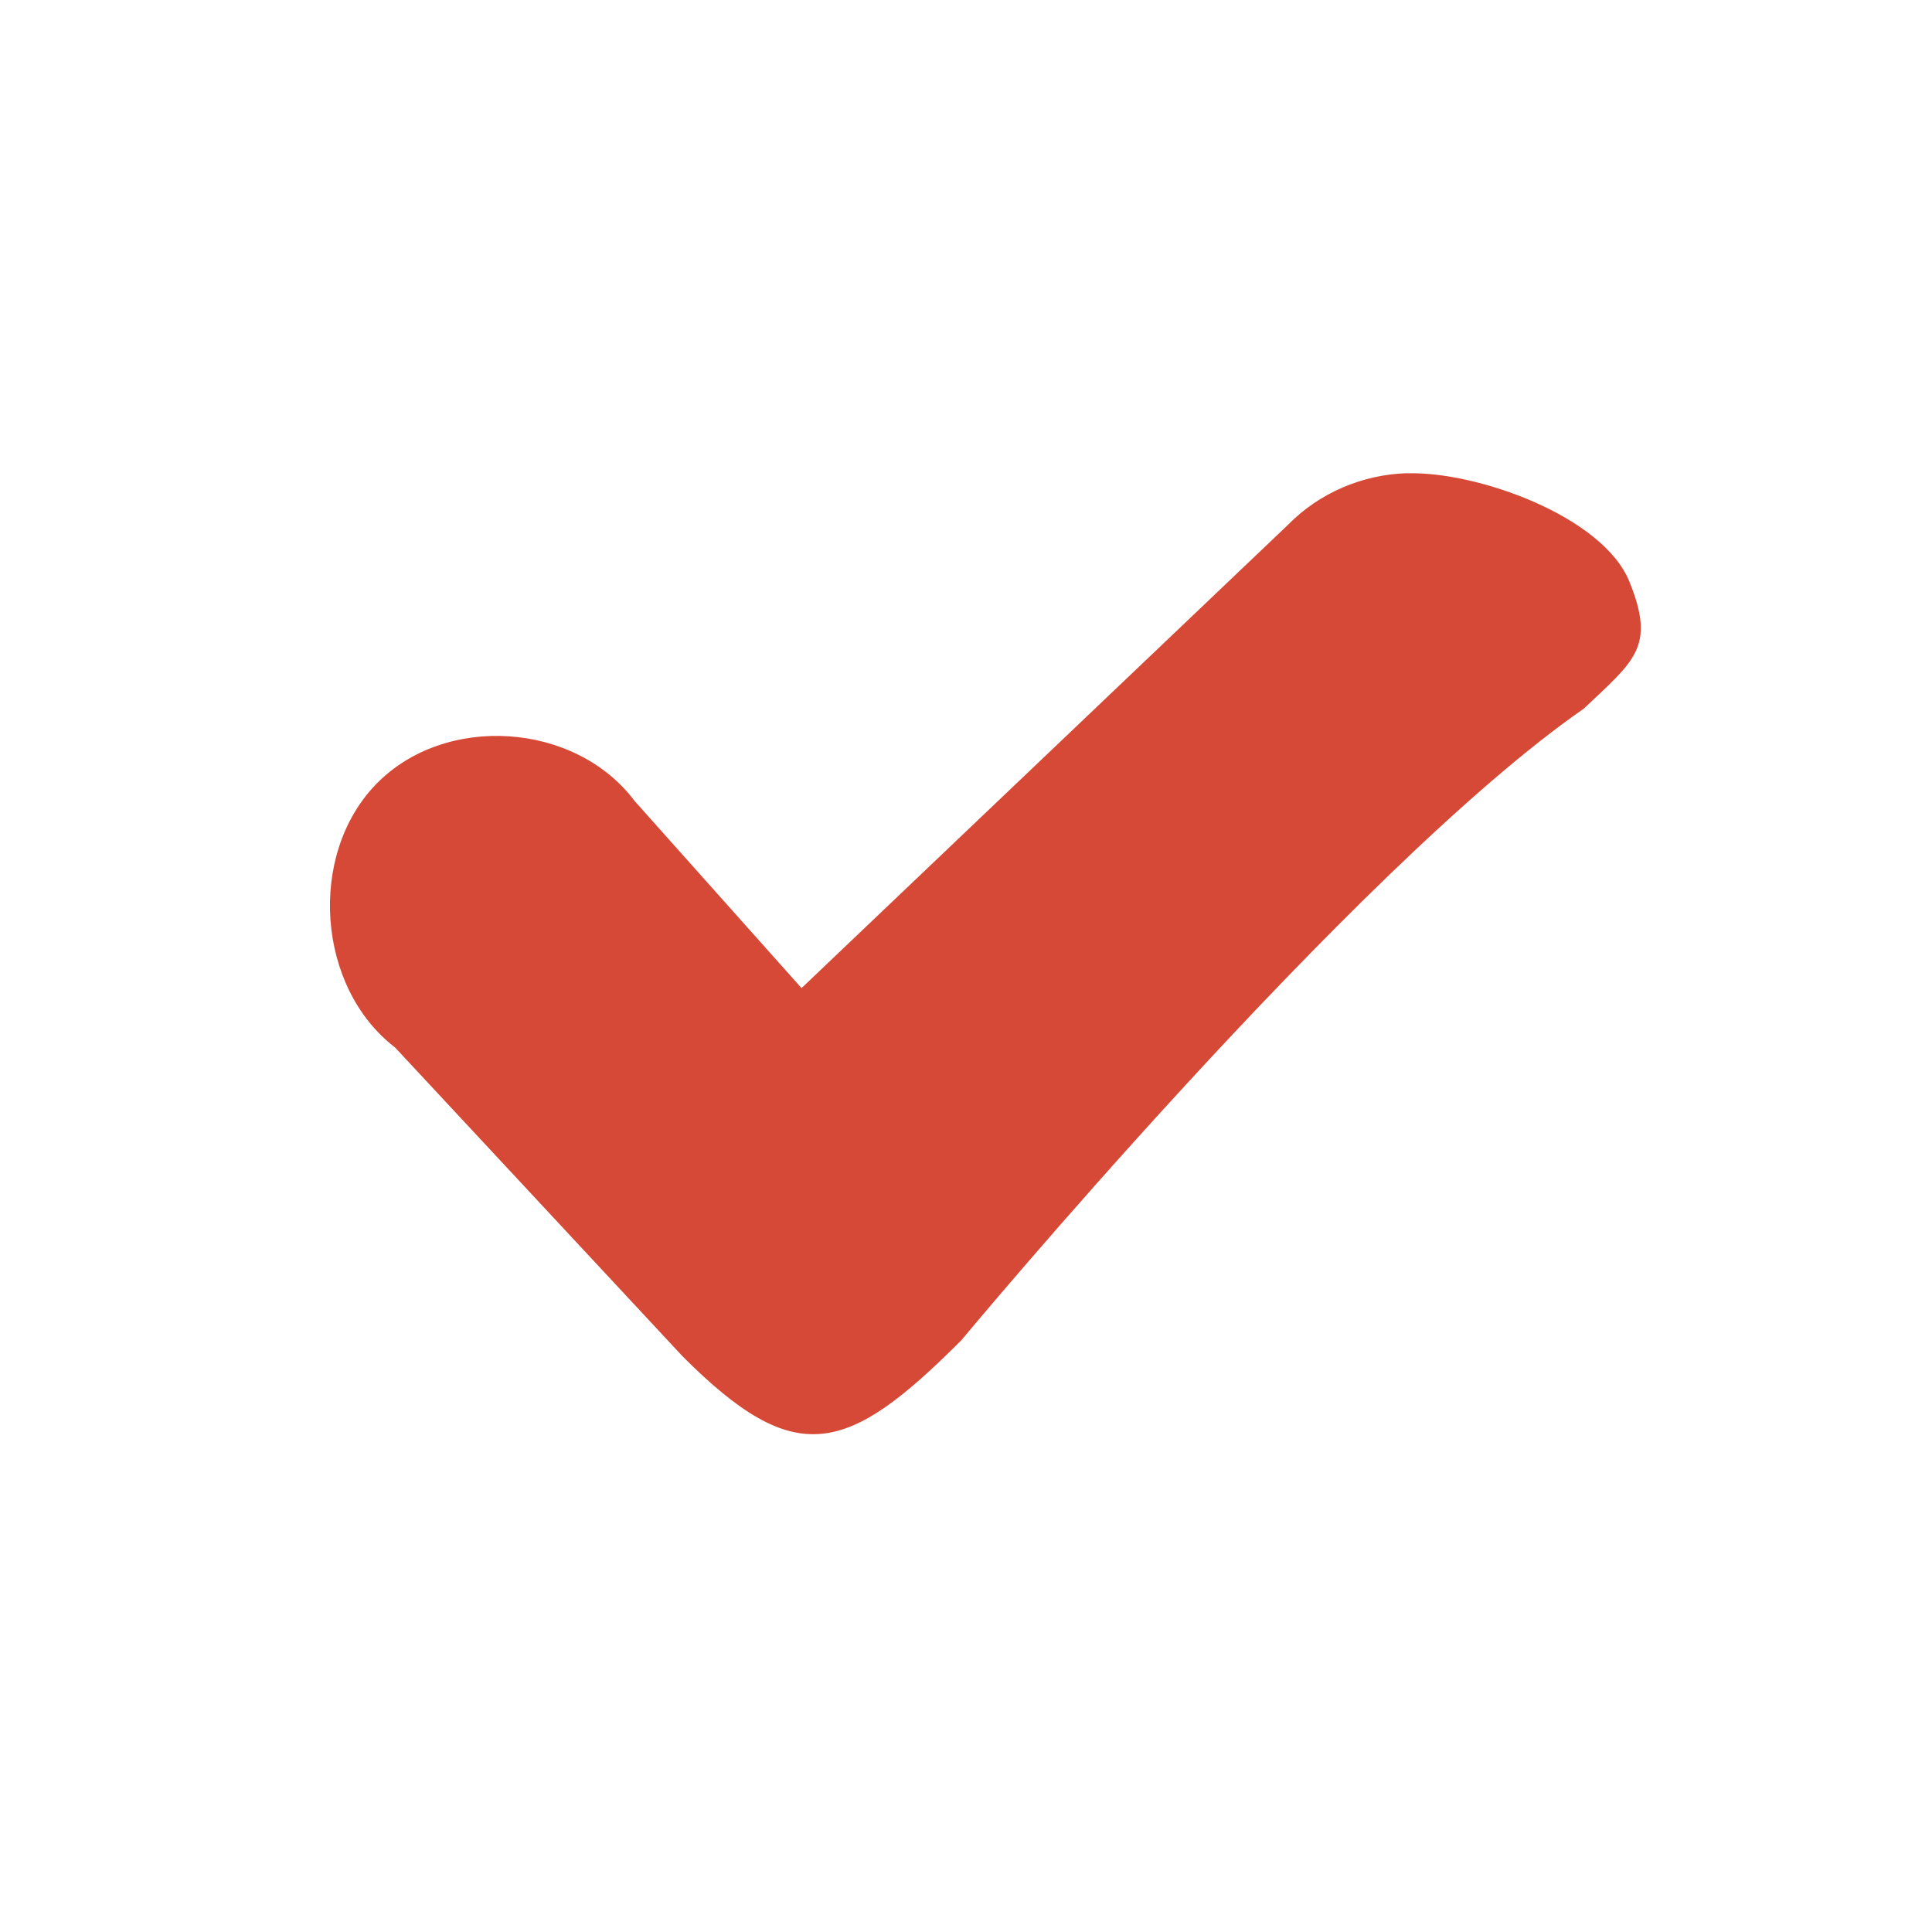
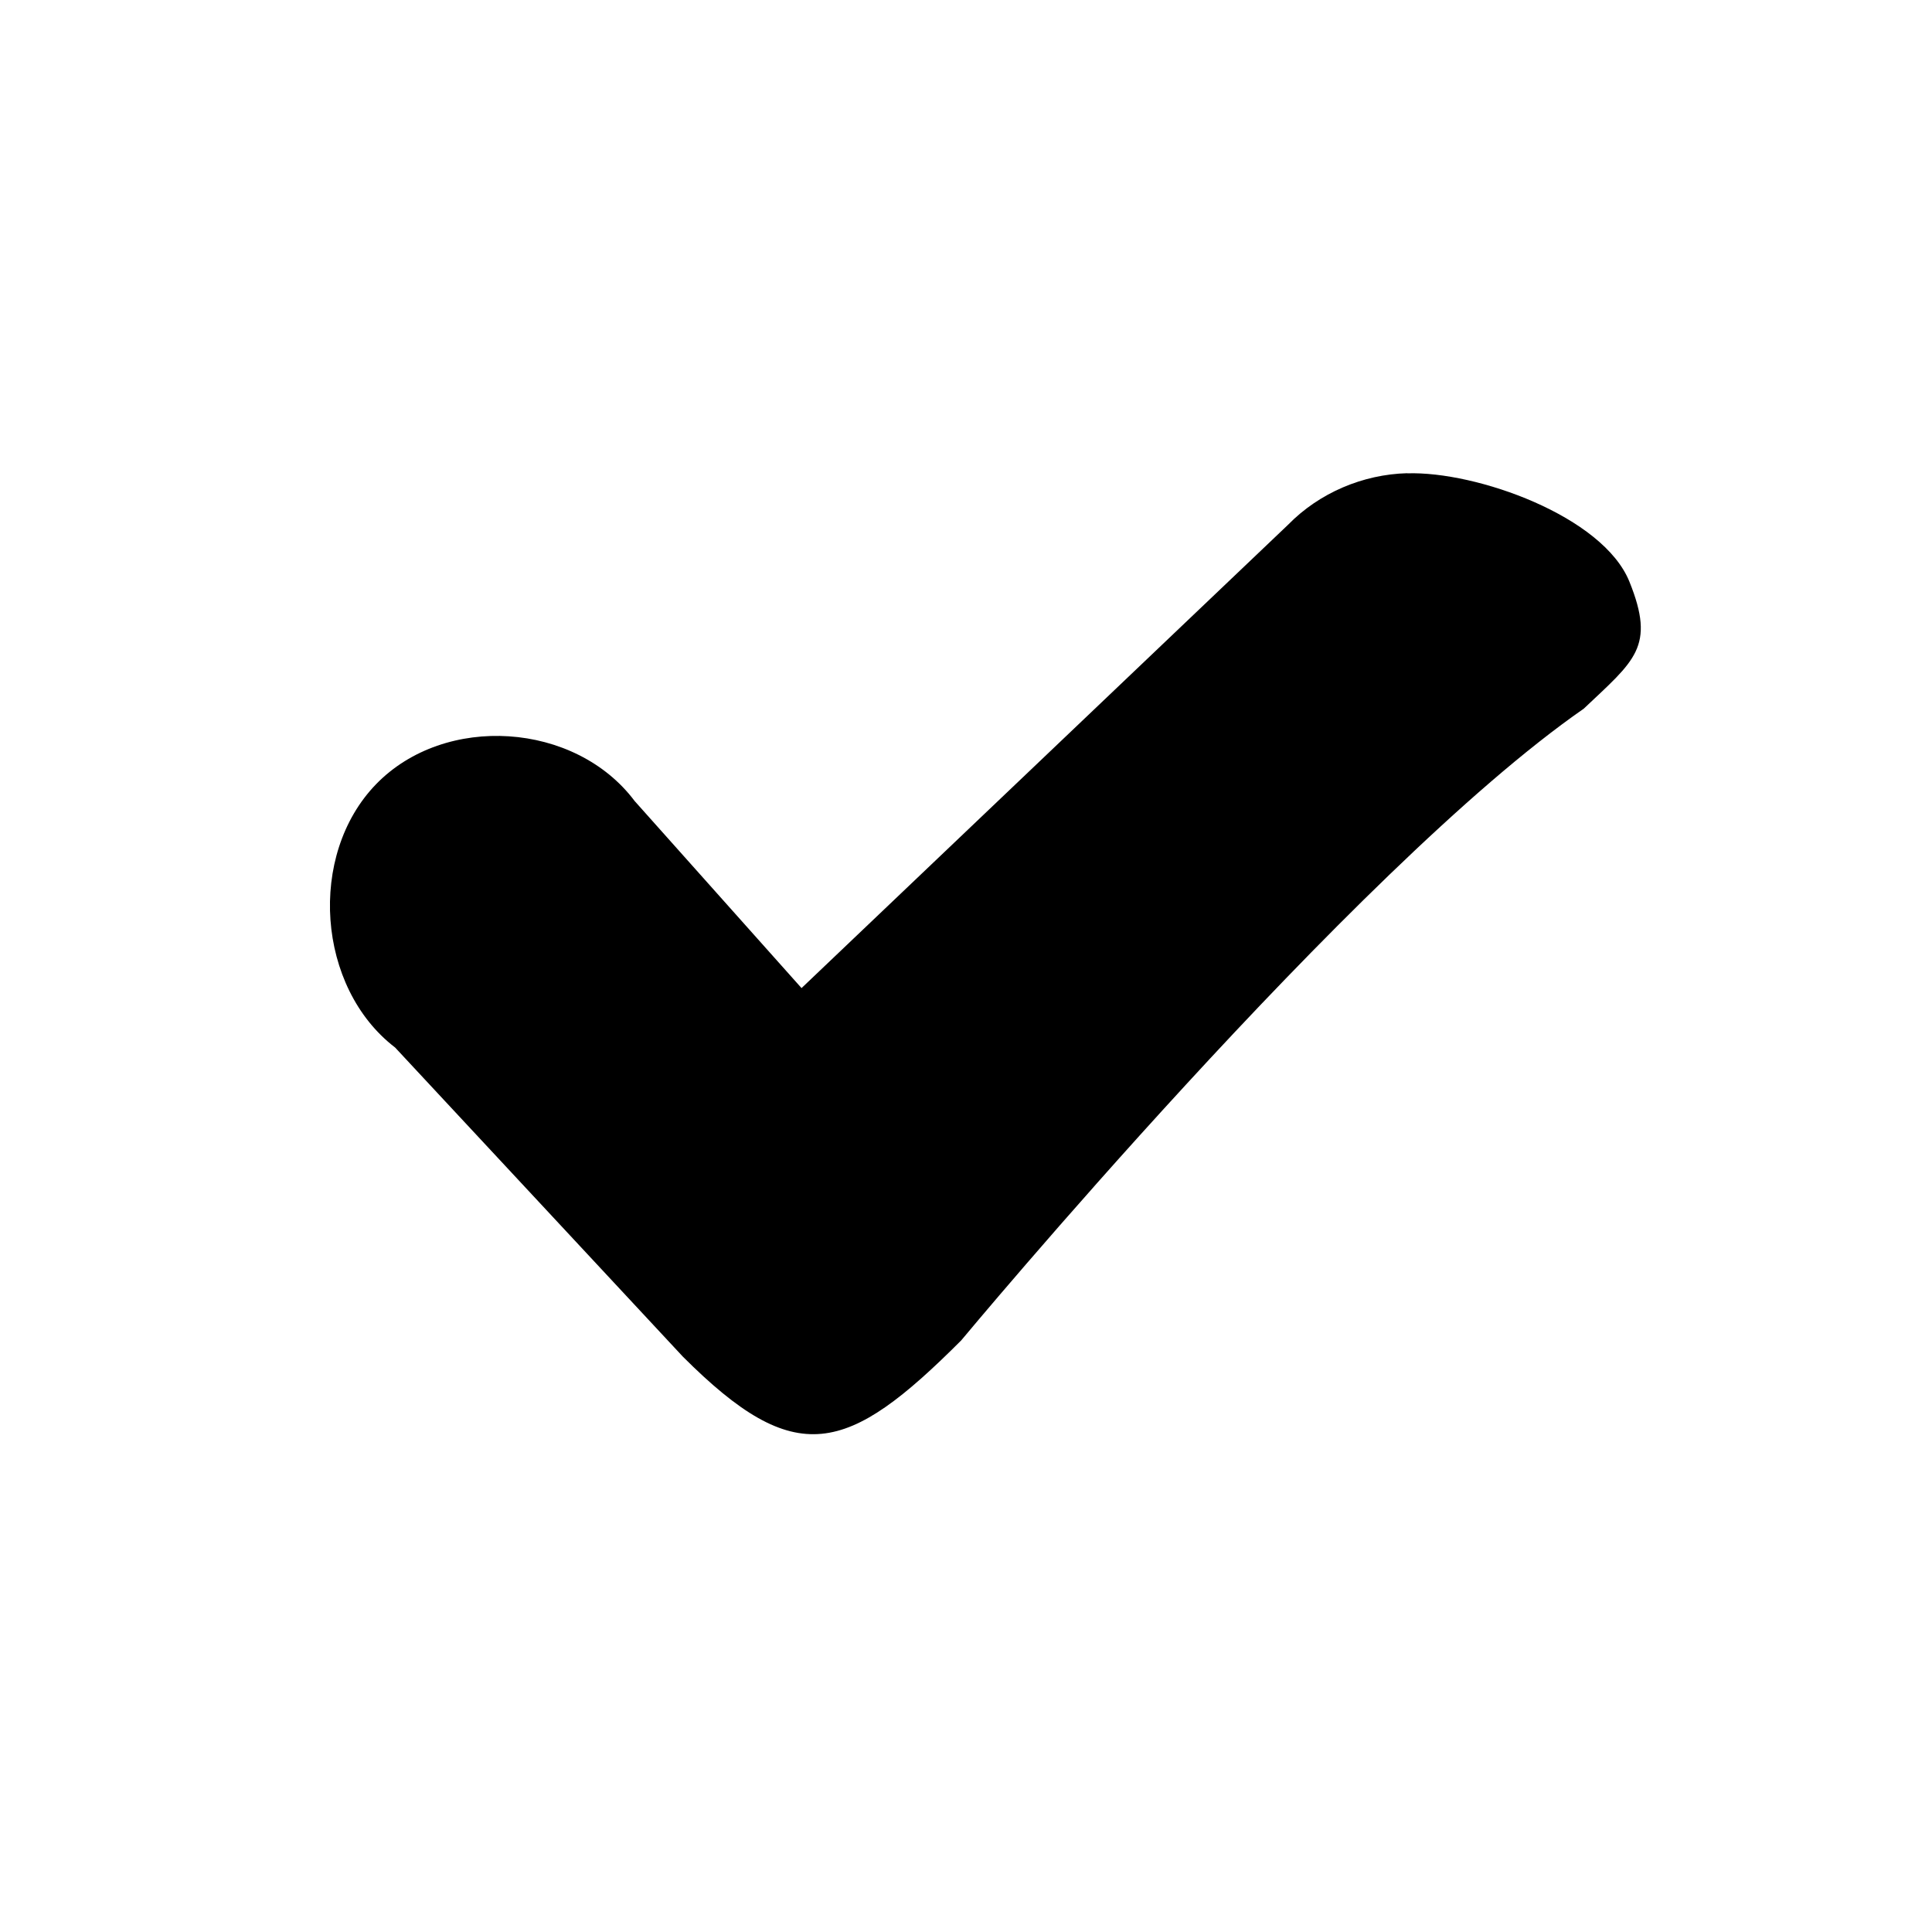
<svg xmlns="http://www.w3.org/2000/svg" viewBox="0 0 16 16">
  <g transform="translate(0 -1036.362)">
-     <path style="fill:#d64937;line-height:normal;color:#000" d="m 11.653,1040.281 c -0.366,0.01 -0.727,0.162 -0.986,0.427 l -4.029,3.837 -1.382,-1.549 c -0.492,-0.656 -1.571,-0.727 -2.141,-0.14 -0.57,0.587 -0.491,1.685 0.157,2.181 l 2.383,2.56 c 0.937,0.937 1.359,0.812 2.305,-0.134 0,0 3.25,-3.91 5.156,-5.232 0.421,-0.399 0.597,-0.51 0.378,-1.052 -0.219,-0.542 -1.266,-0.916 -1.841,-0.897 z" />
+     <path style="fill:#ffff33337777;line-height:normal;color:#222222222222" d="m 11.653,1040.281 c -0.366,0.01 -0.727,0.162 -0.986,0.427 l -4.029,3.837 -1.382,-1.549 c -0.492,-0.656 -1.571,-0.727 -2.141,-0.14 -0.57,0.587 -0.491,1.685 0.157,2.181 l 2.383,2.56 c 0.937,0.937 1.359,0.812 2.305,-0.134 0,0 3.25,-3.91 5.156,-5.232 0.421,-0.399 0.597,-0.51 0.378,-1.052 -0.219,-0.542 -1.266,-0.916 -1.841,-0.897 z" />
  </g>
</svg>
